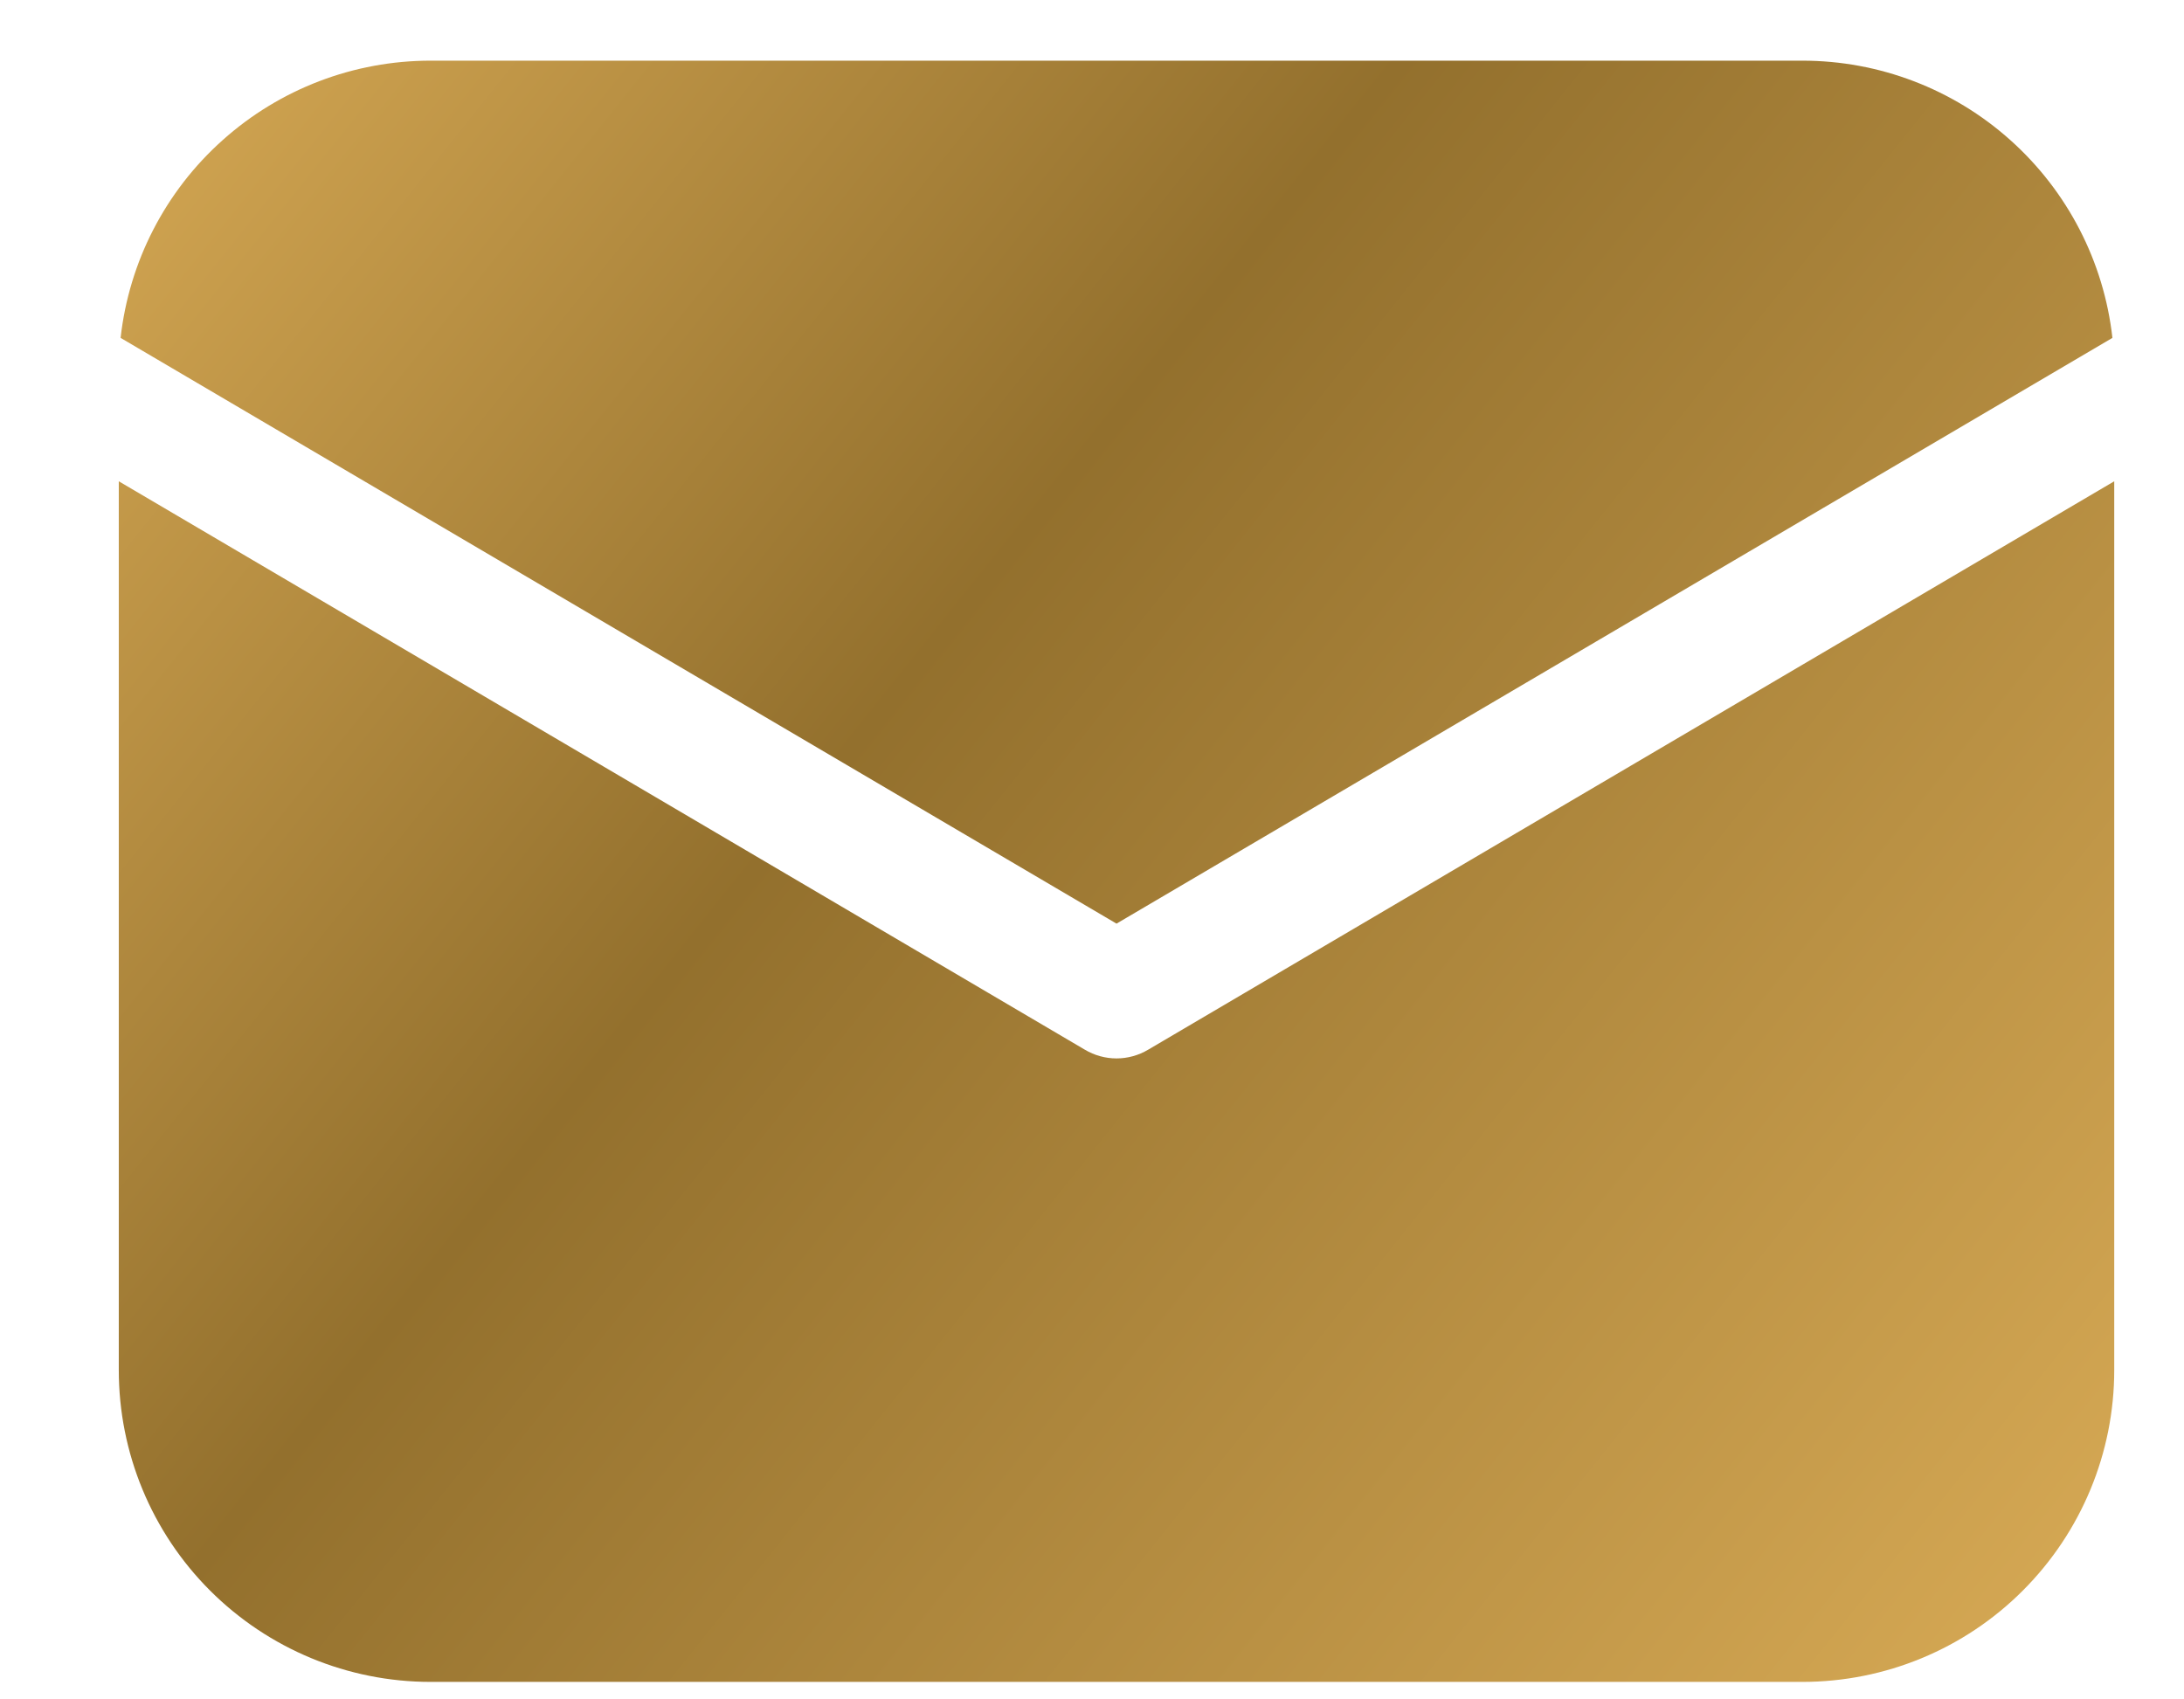
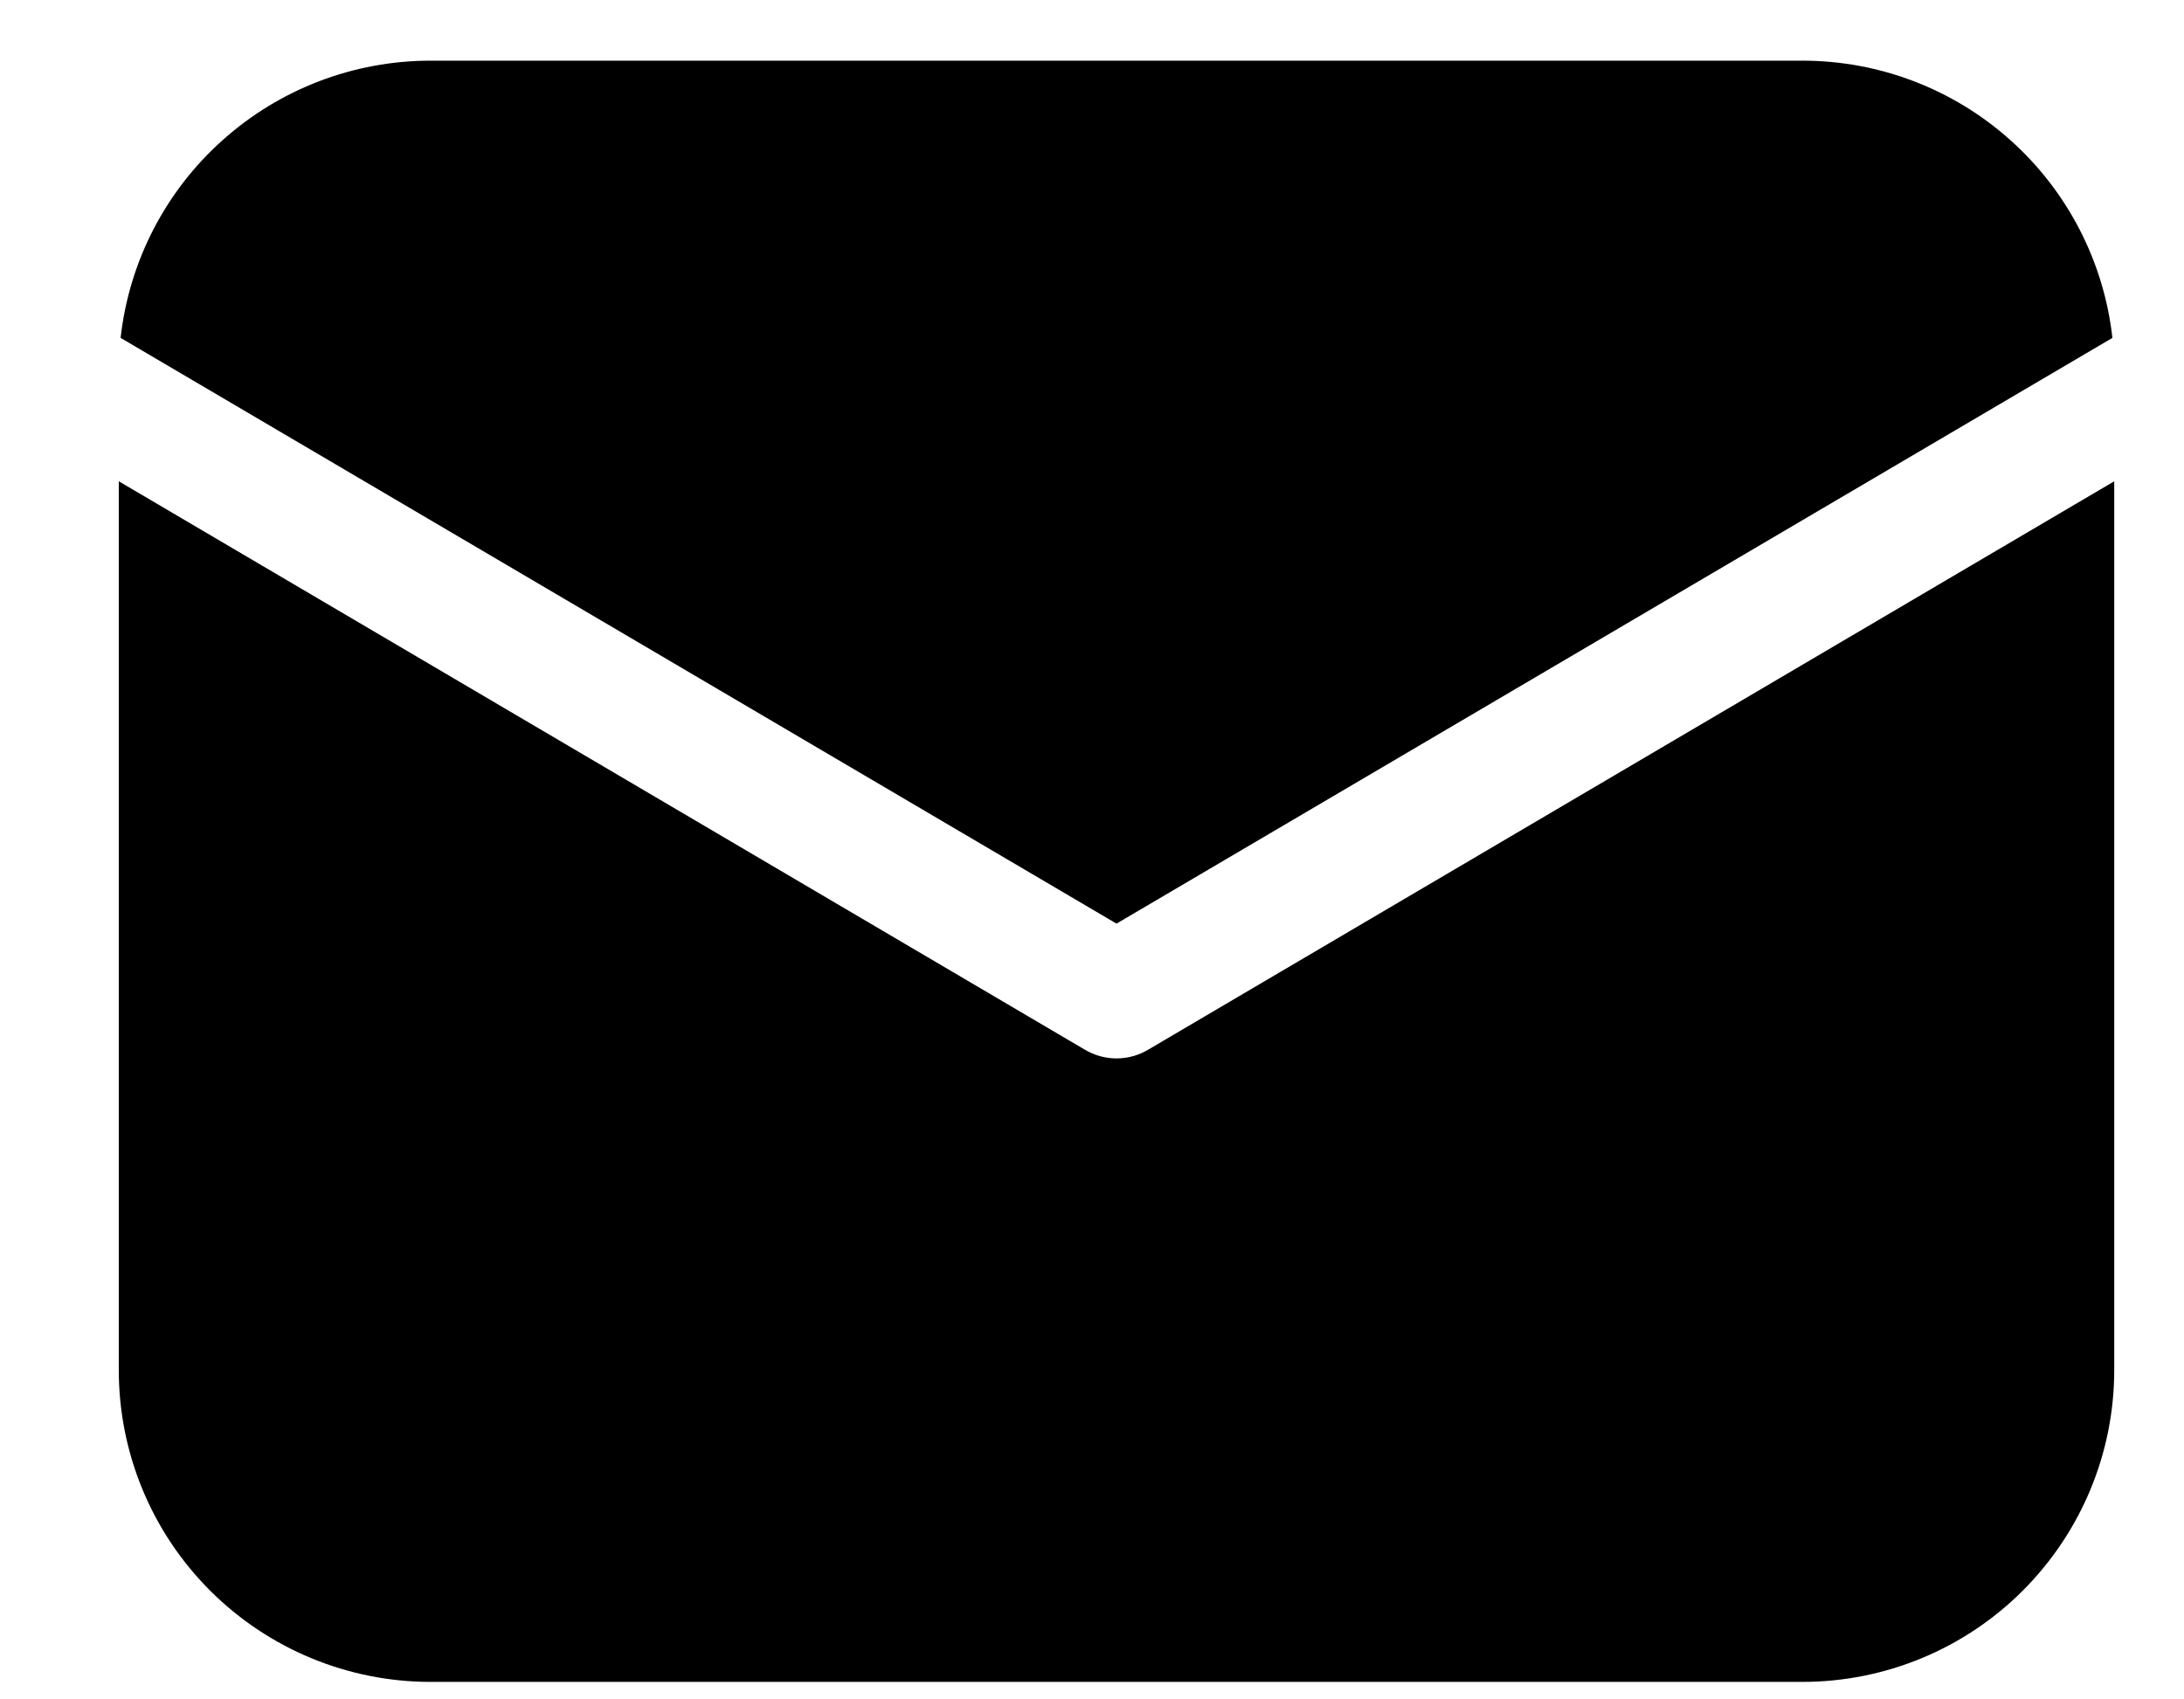
<svg xmlns="http://www.w3.org/2000/svg" width="18" height="14" viewBox="0 0 18 14" fill="none">
  <path d="M17.425 3.967V11.293C17.425 11.975 17.154 12.628 16.672 13.11C16.191 13.592 15.537 13.863 14.855 13.863H3.548C2.867 13.863 2.213 13.592 1.731 13.11C1.249 12.628 0.979 11.975 0.979 11.293V3.967L8.941 8.652C9.02 8.699 9.11 8.724 9.202 8.724C9.294 8.724 9.384 8.699 9.463 8.652L17.425 3.967ZM14.855 0.5C15.488 0.5 16.098 0.733 16.569 1.155C17.04 1.576 17.34 2.157 17.41 2.785L9.202 7.613L0.994 2.785C1.064 2.157 1.363 1.576 1.835 1.155C2.306 0.733 2.916 0.5 3.548 0.5H14.855Z" fill="url(#paint0_linear_2450_1712)" />
  <defs>
    <linearGradient id="paint0_linear_2450_1712" x1="1.043" y1="0.602" x2="17.339" y2="13.639" gradientUnits="userSpaceOnUse">
-       <stop stop-color="#D4A753" />
-       <stop offset="0.39" stop-color="#93702D" />
-       <stop offset="0.97" stop-color="#D4A753" />
+       <stop stopColor="#D4A753" />
+       <stop offset="0.39" stopColor="#93702D" />
+       <stop offset="0.97" stopColor="#D4A753" />
    </linearGradient>
  </defs>
</svg>
